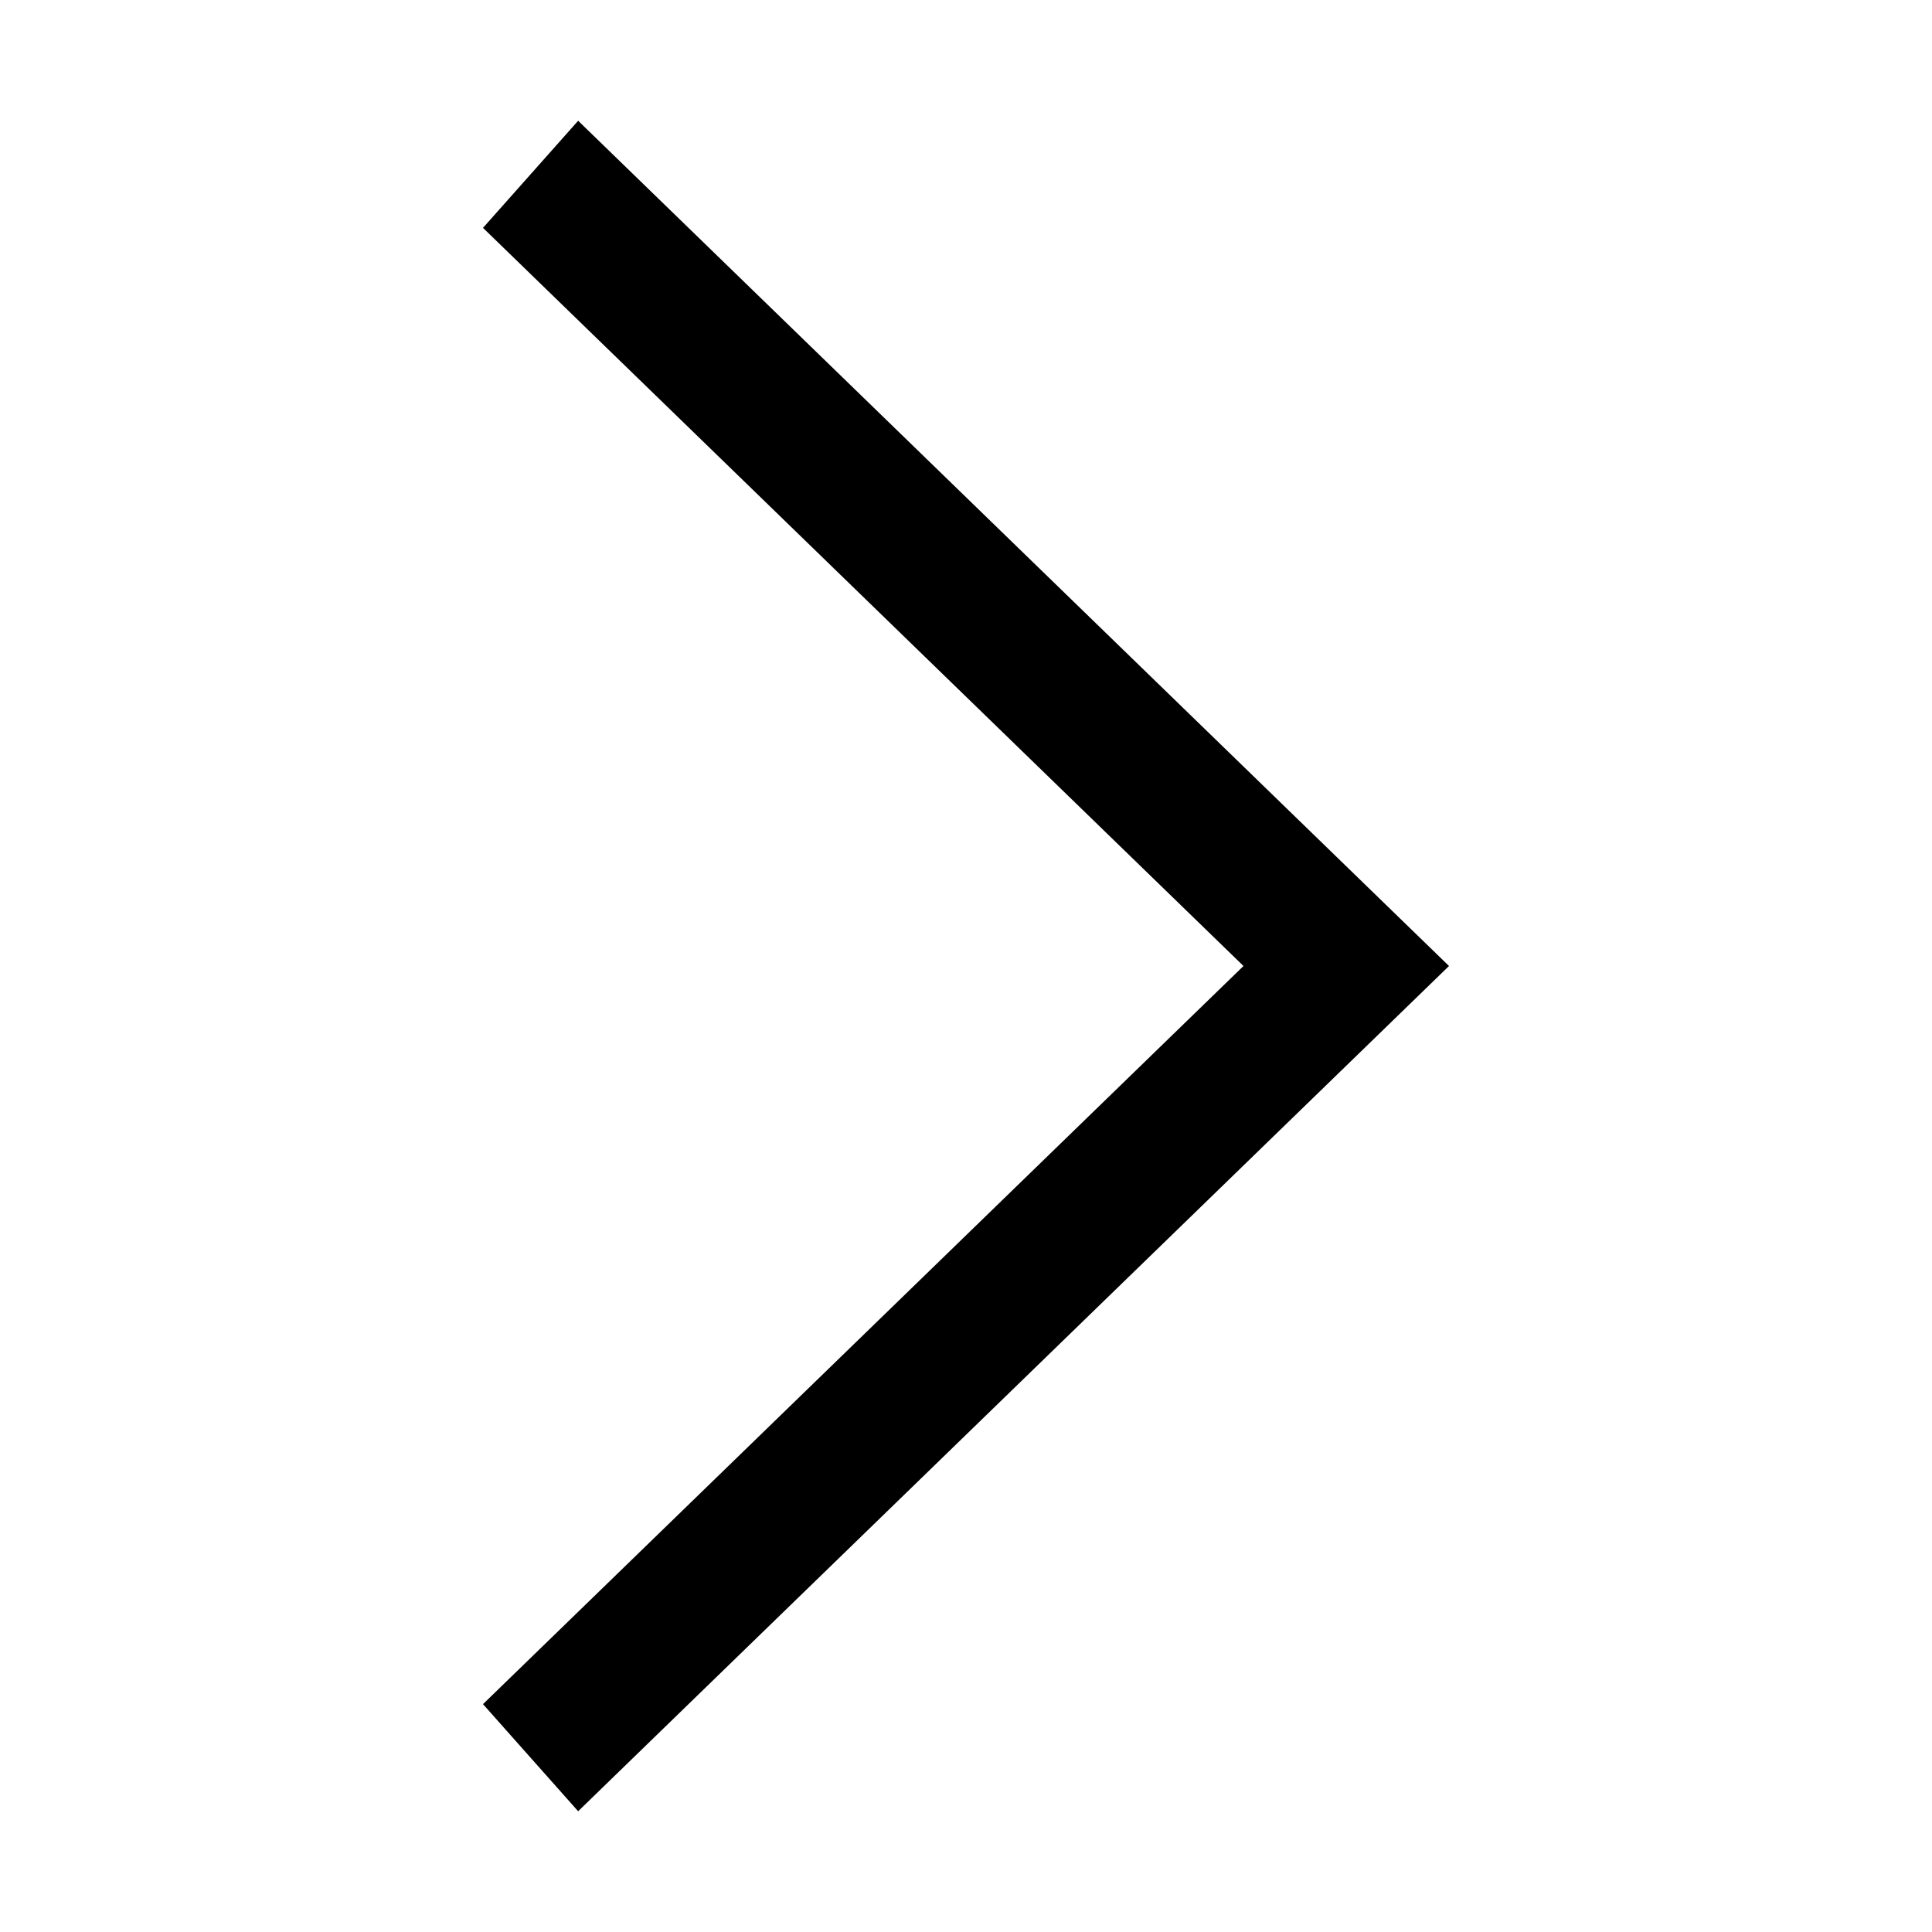
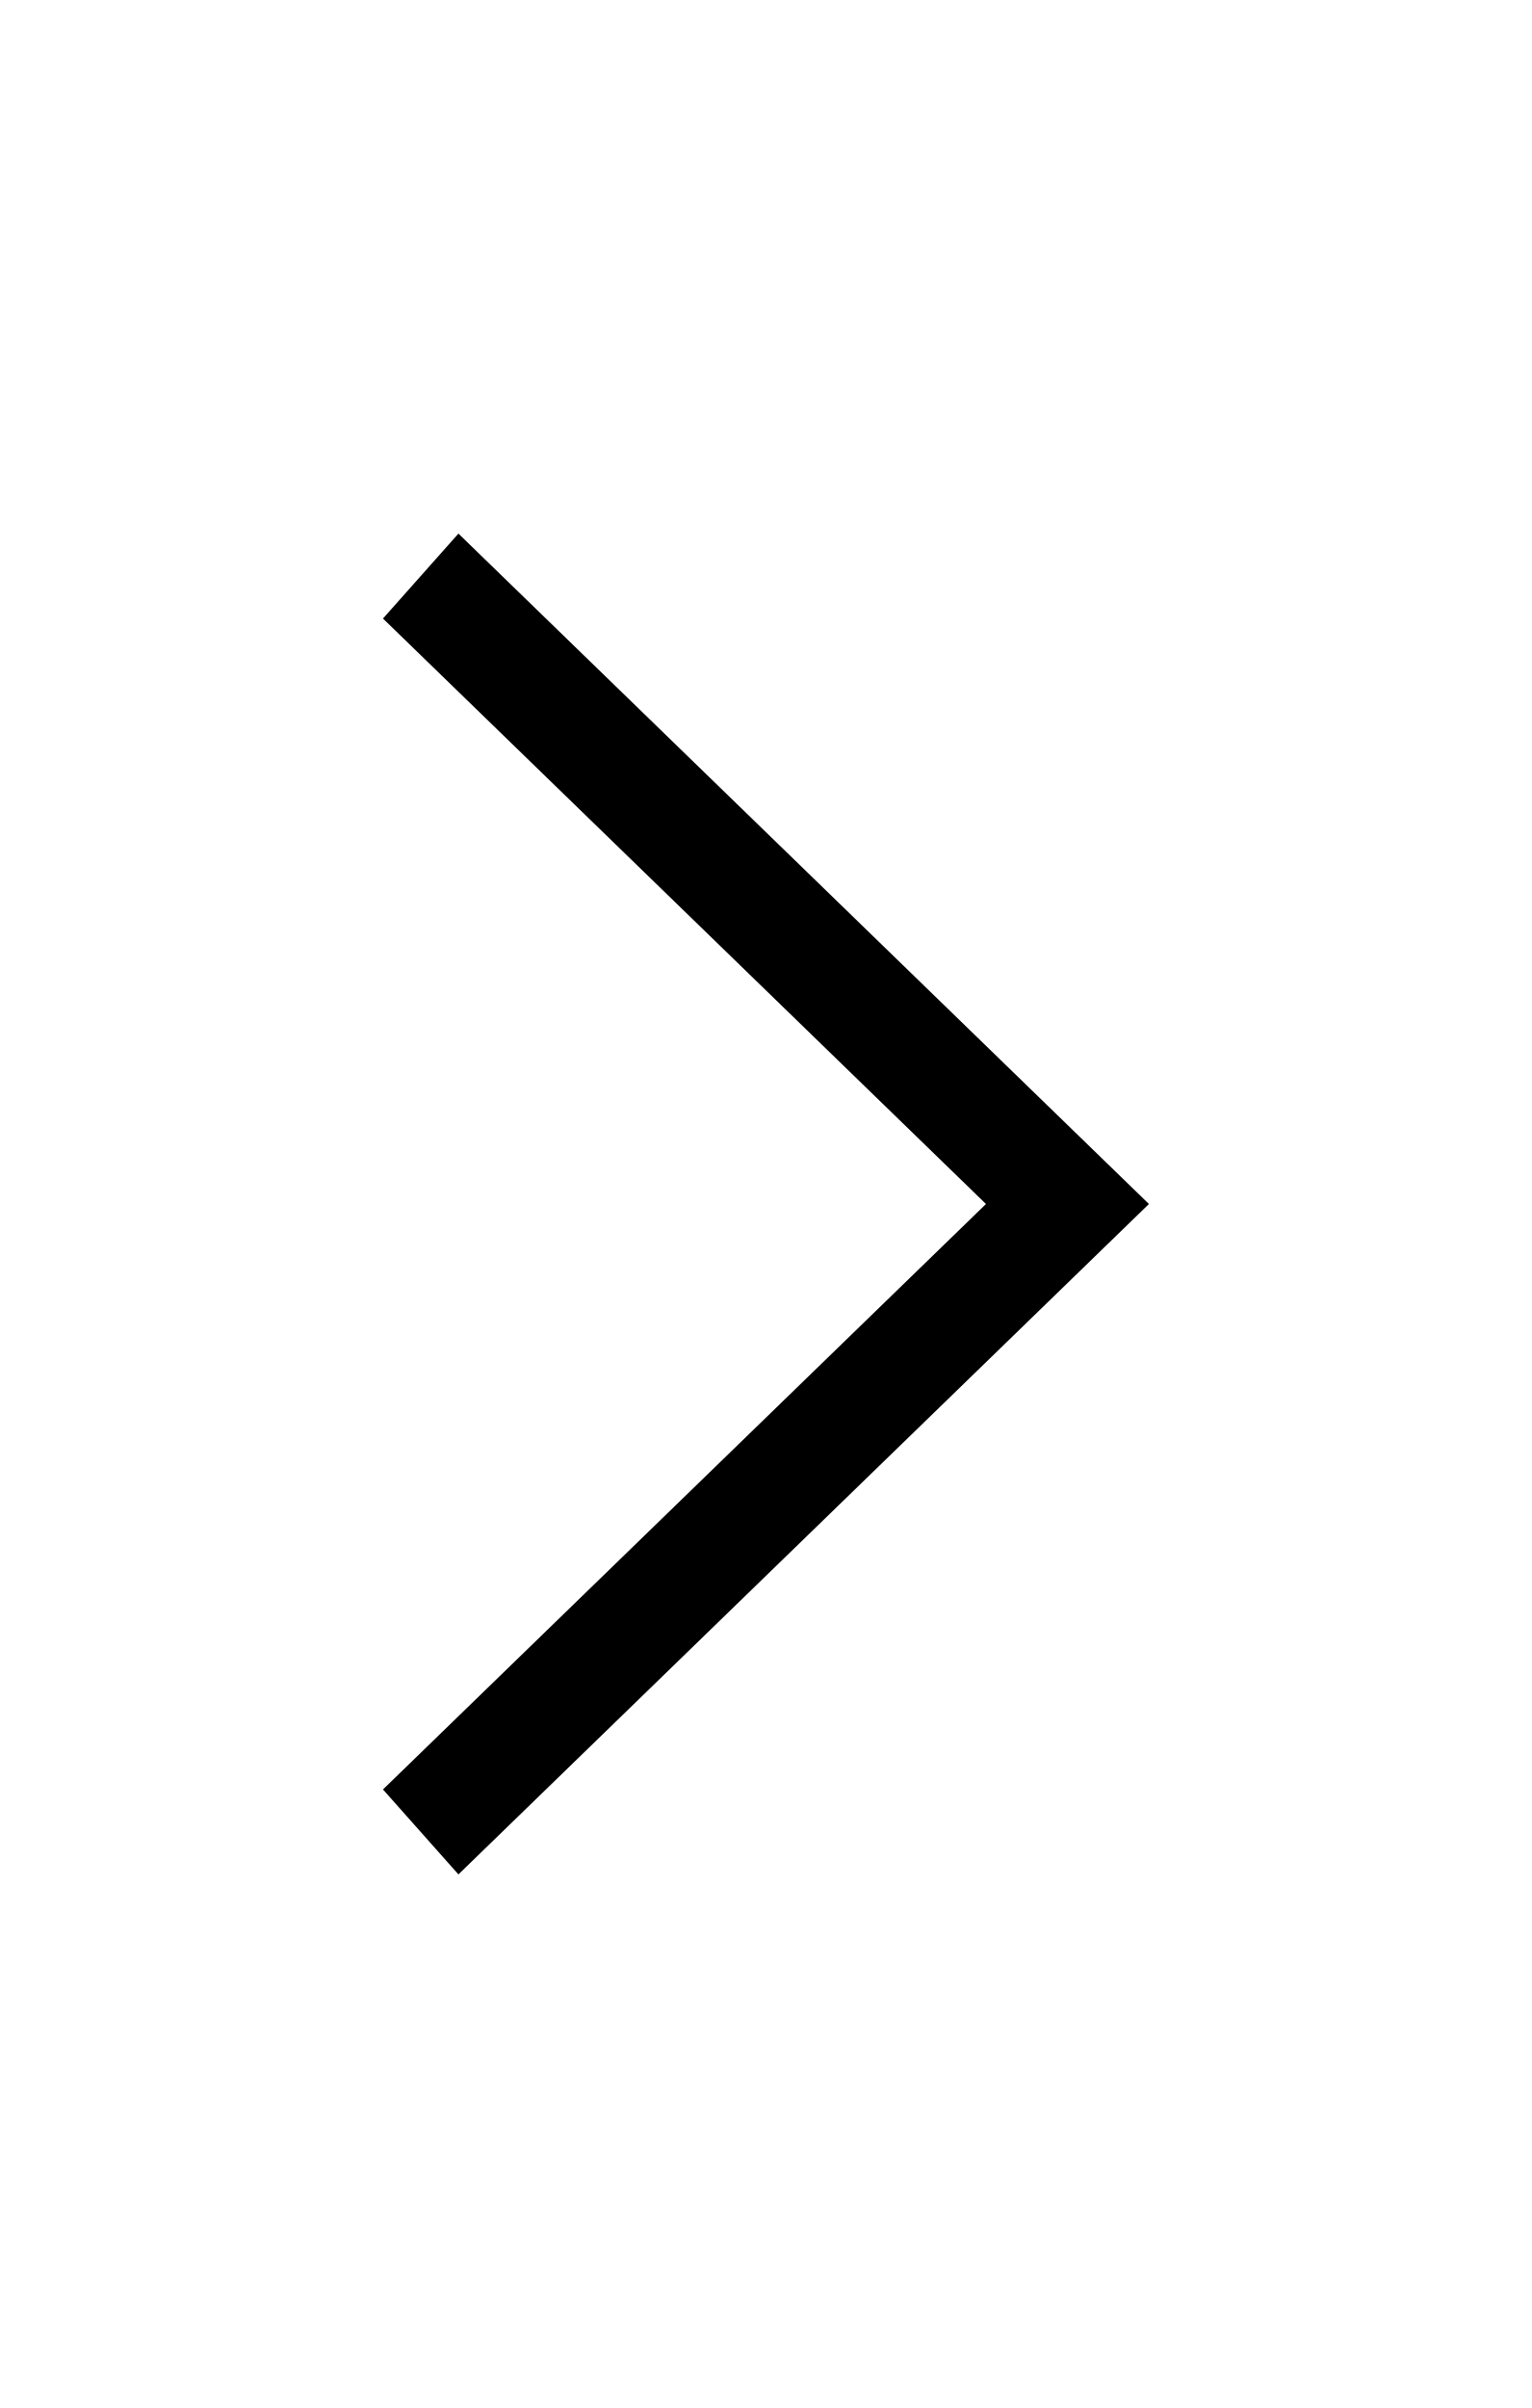
- <svg xmlns="http://www.w3.org/2000/svg" width="800px" height="800px" viewBox="0 0 1024 1024" class="icon" version="1.1">
+ <svg xmlns="http://www.w3.org/2000/svg" width="7px" height="11px" viewBox="0 0 1024 1024" class="icon" version="1.1">
  <path d="M256 120.768L306.432 64 768 512l-461.568 448L256 903.232 659.072 512z" fill="#000000" />
</svg>
